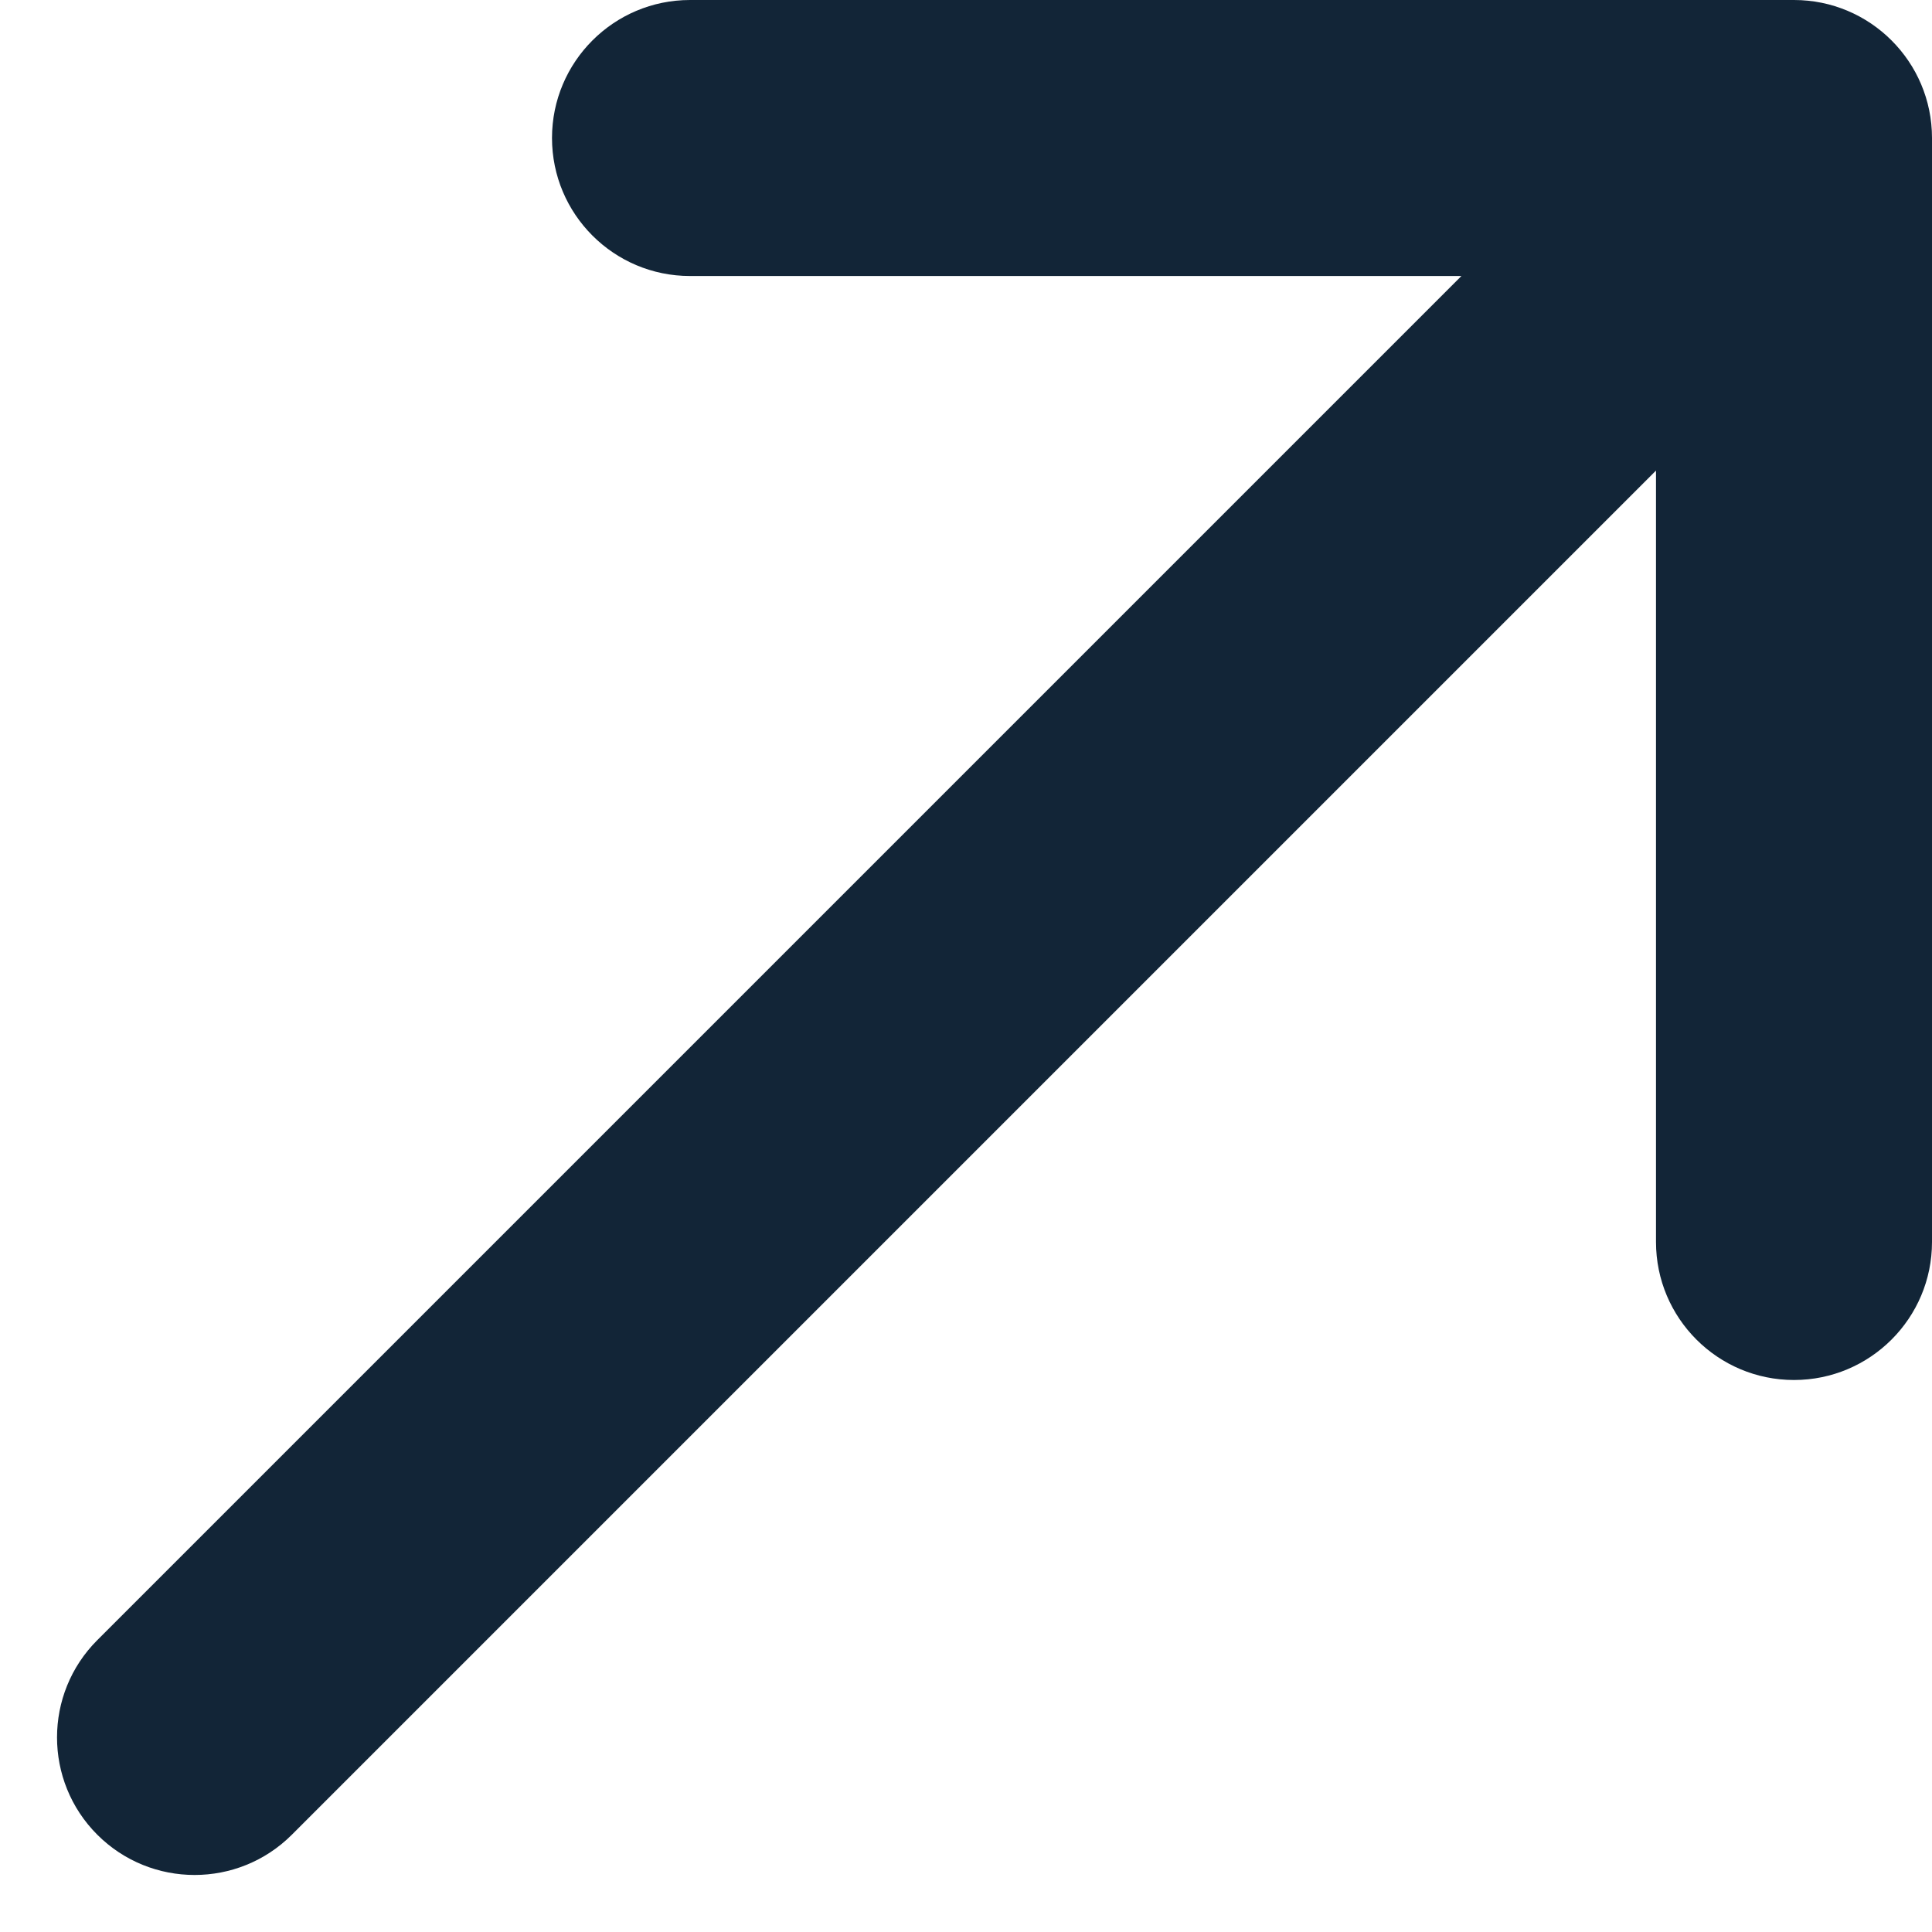
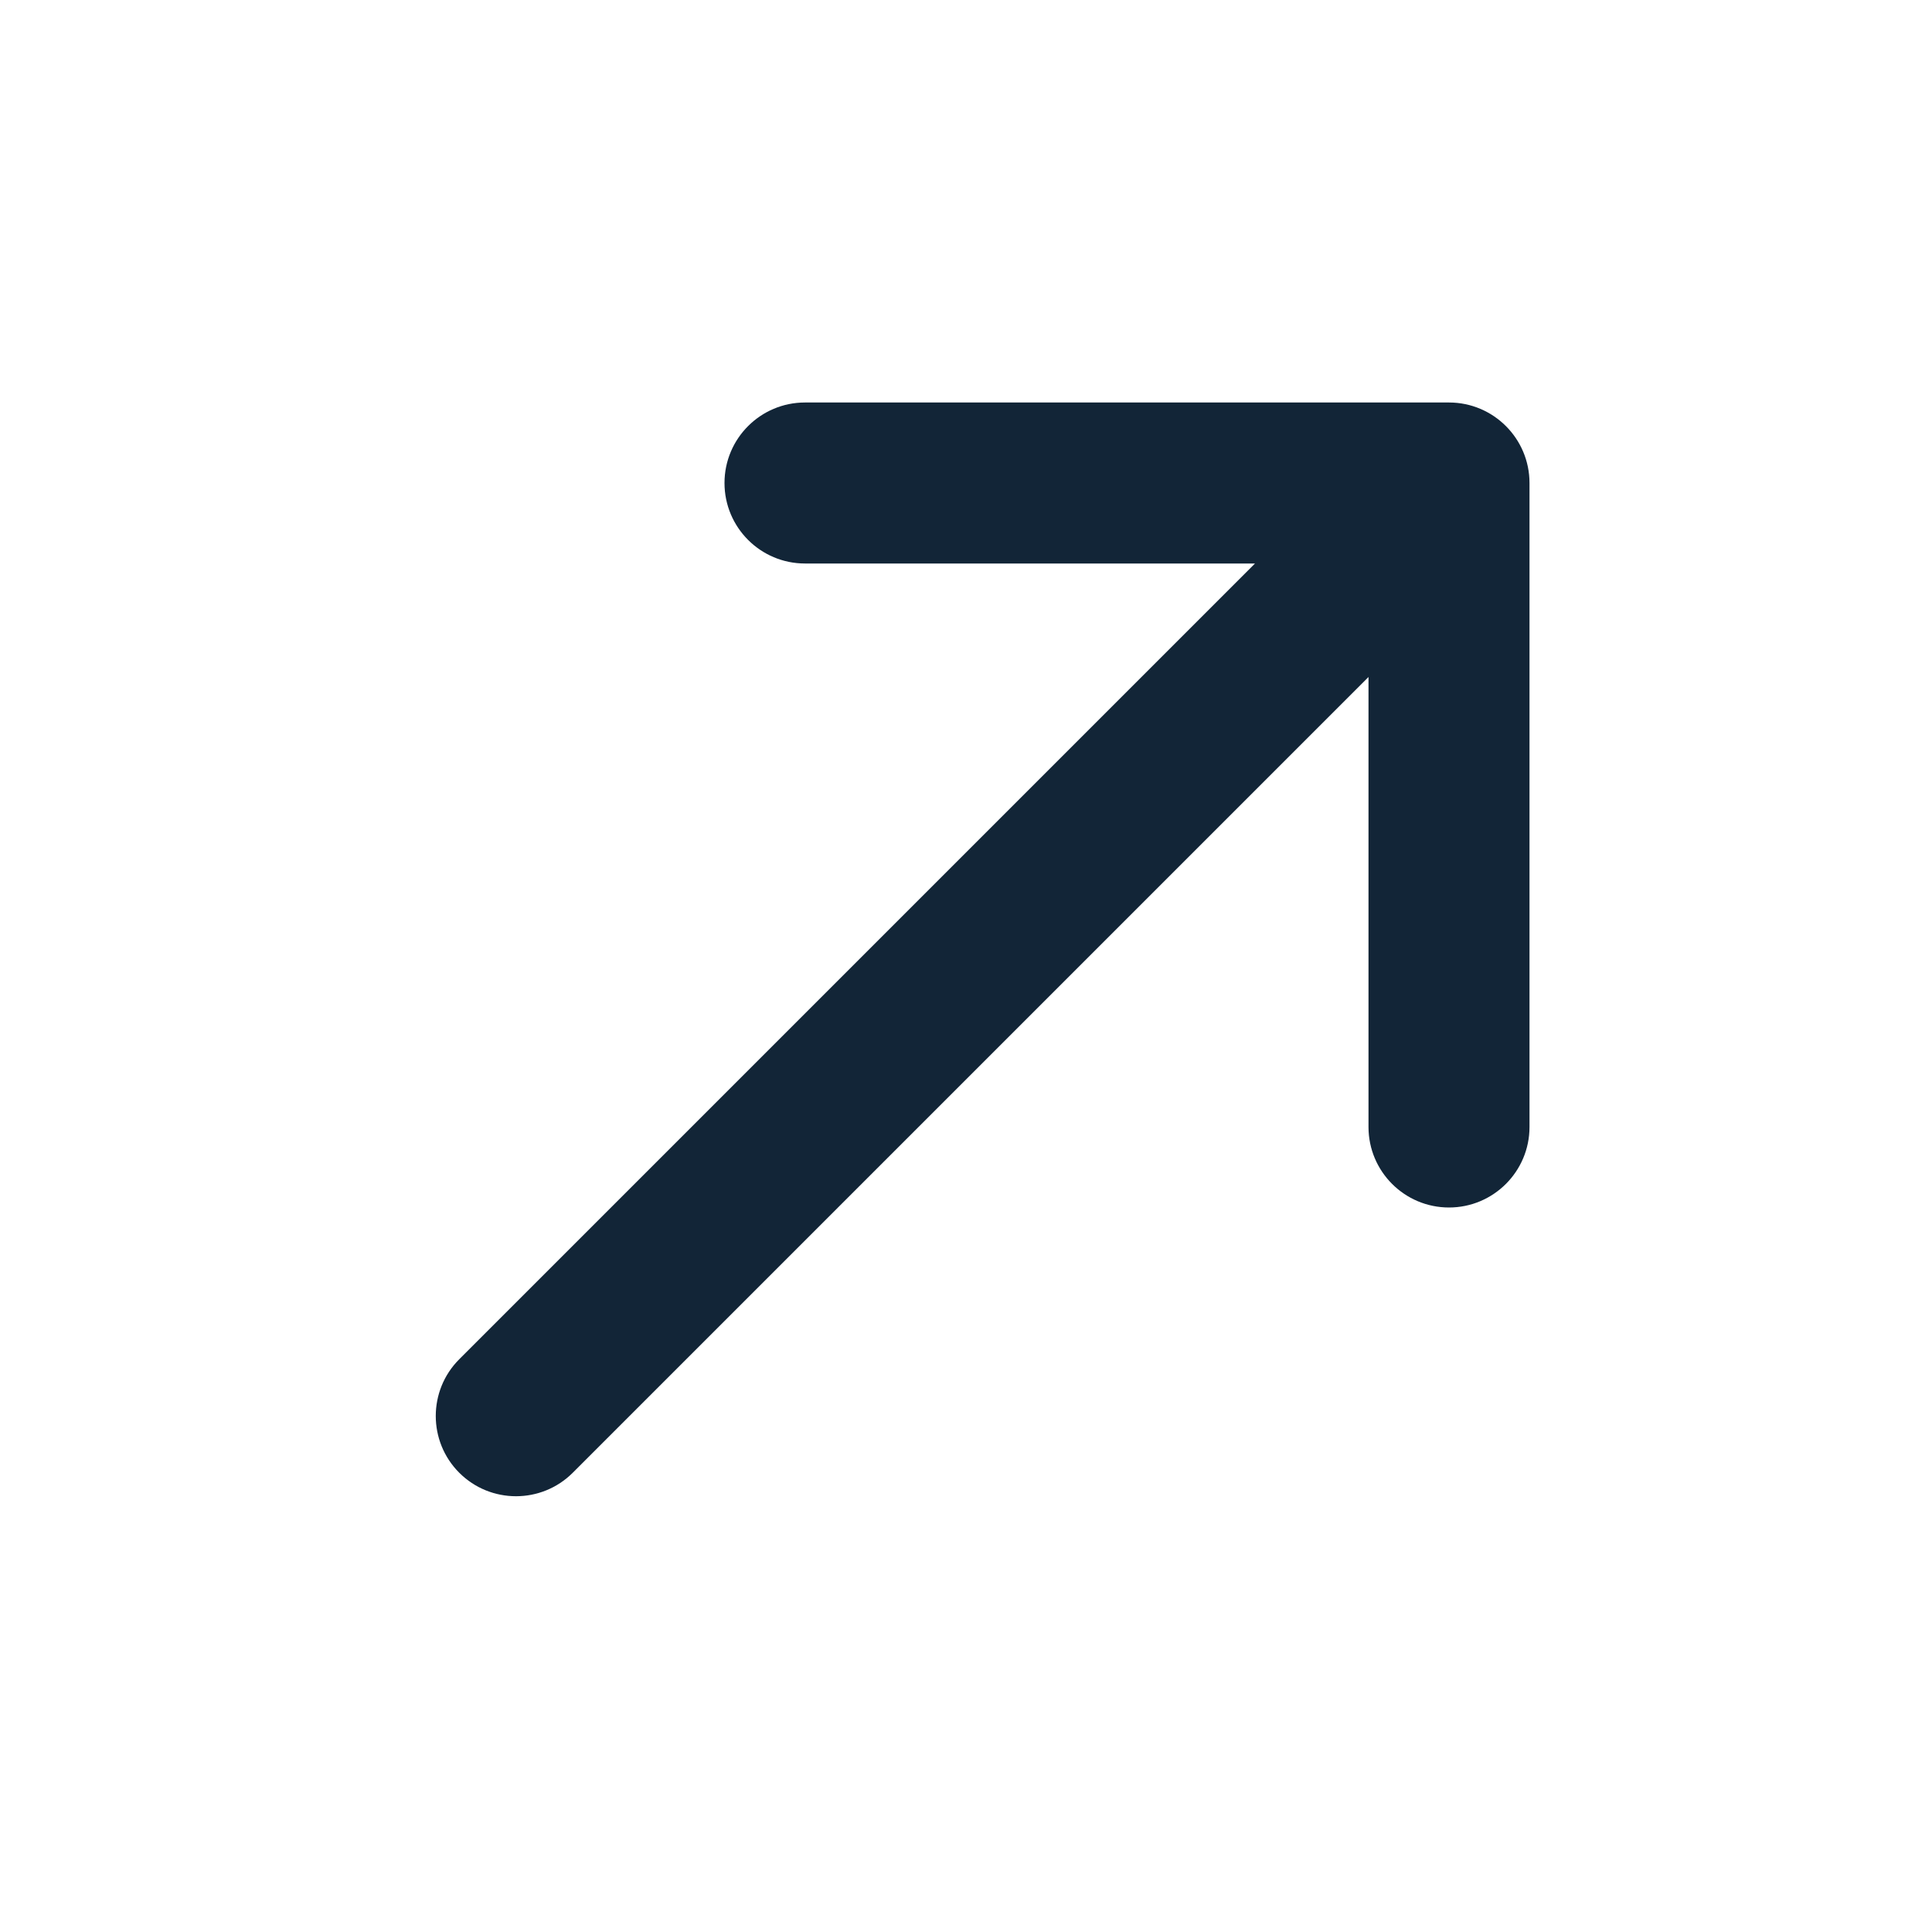
- <svg xmlns="http://www.w3.org/2000/svg" width="14" height="14" viewBox="0 0 14 14" fill="none">
-   <path d="M0.705 13.295C0.316 12.906 0.316 12.274 0.705 11.885L10.59 2H5C4.448 2 4 1.552 4 1C4 0.448 4.448 0 5 0H13C13.552 0 14 0.448 14 1V9C14 9.552 13.552 10 13 10C12.448 10 12 9.552 12 9V3.41L2.115 13.295C1.726 13.684 1.094 13.684 0.705 13.295Z" fill="#122537" />
+ <svg xmlns="http://www.w3.org/2000/svg" width="24" height="24" viewBox="0 0 24 24" fill="none">
+   <path d="M5.705 18.295C5.316 17.906 5.316 17.274 5.705 16.885L15.59 7H10C9.448 7 9 6.552 9 6C9 5.448 9.448 5 10 5H18C18.552 5 19 5.448 19 6V14C19 14.552 18.552 15 18 15C17.448 15 17 14.552 17 14V8.41L7.115 18.295C6.726 18.684 6.094 18.684 5.705 18.295Z" fill="#122537" />
</svg>
